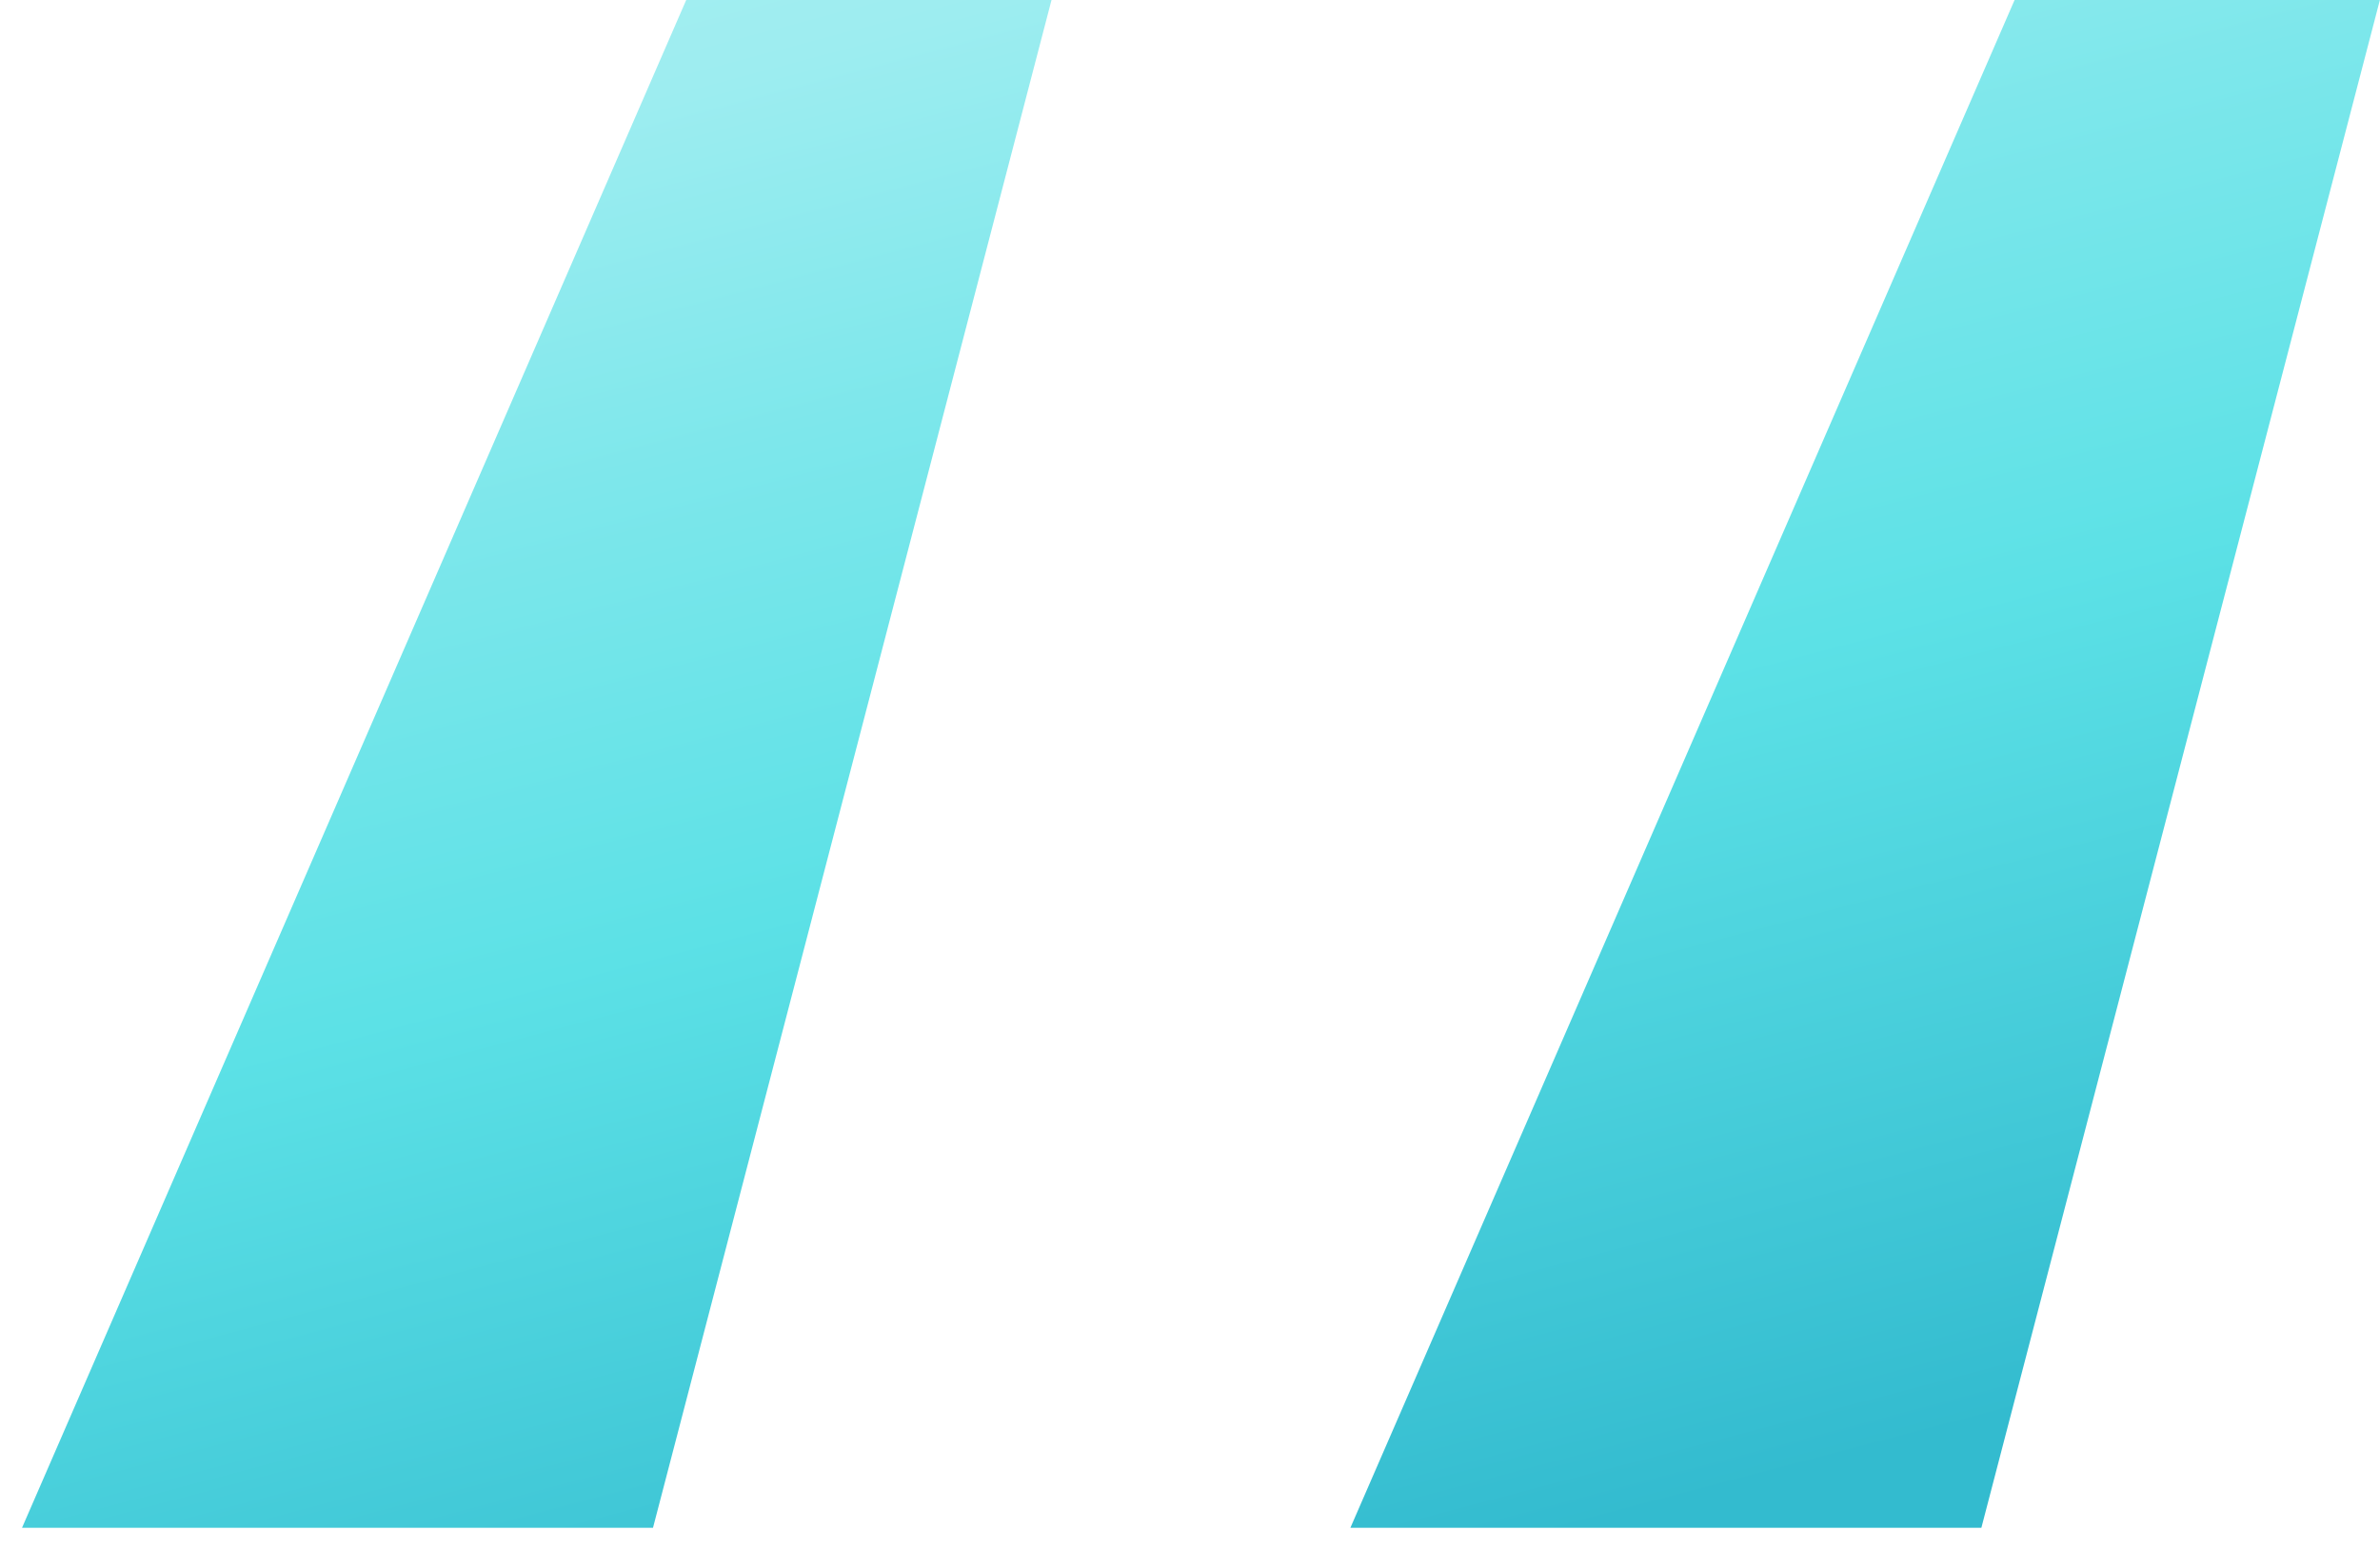
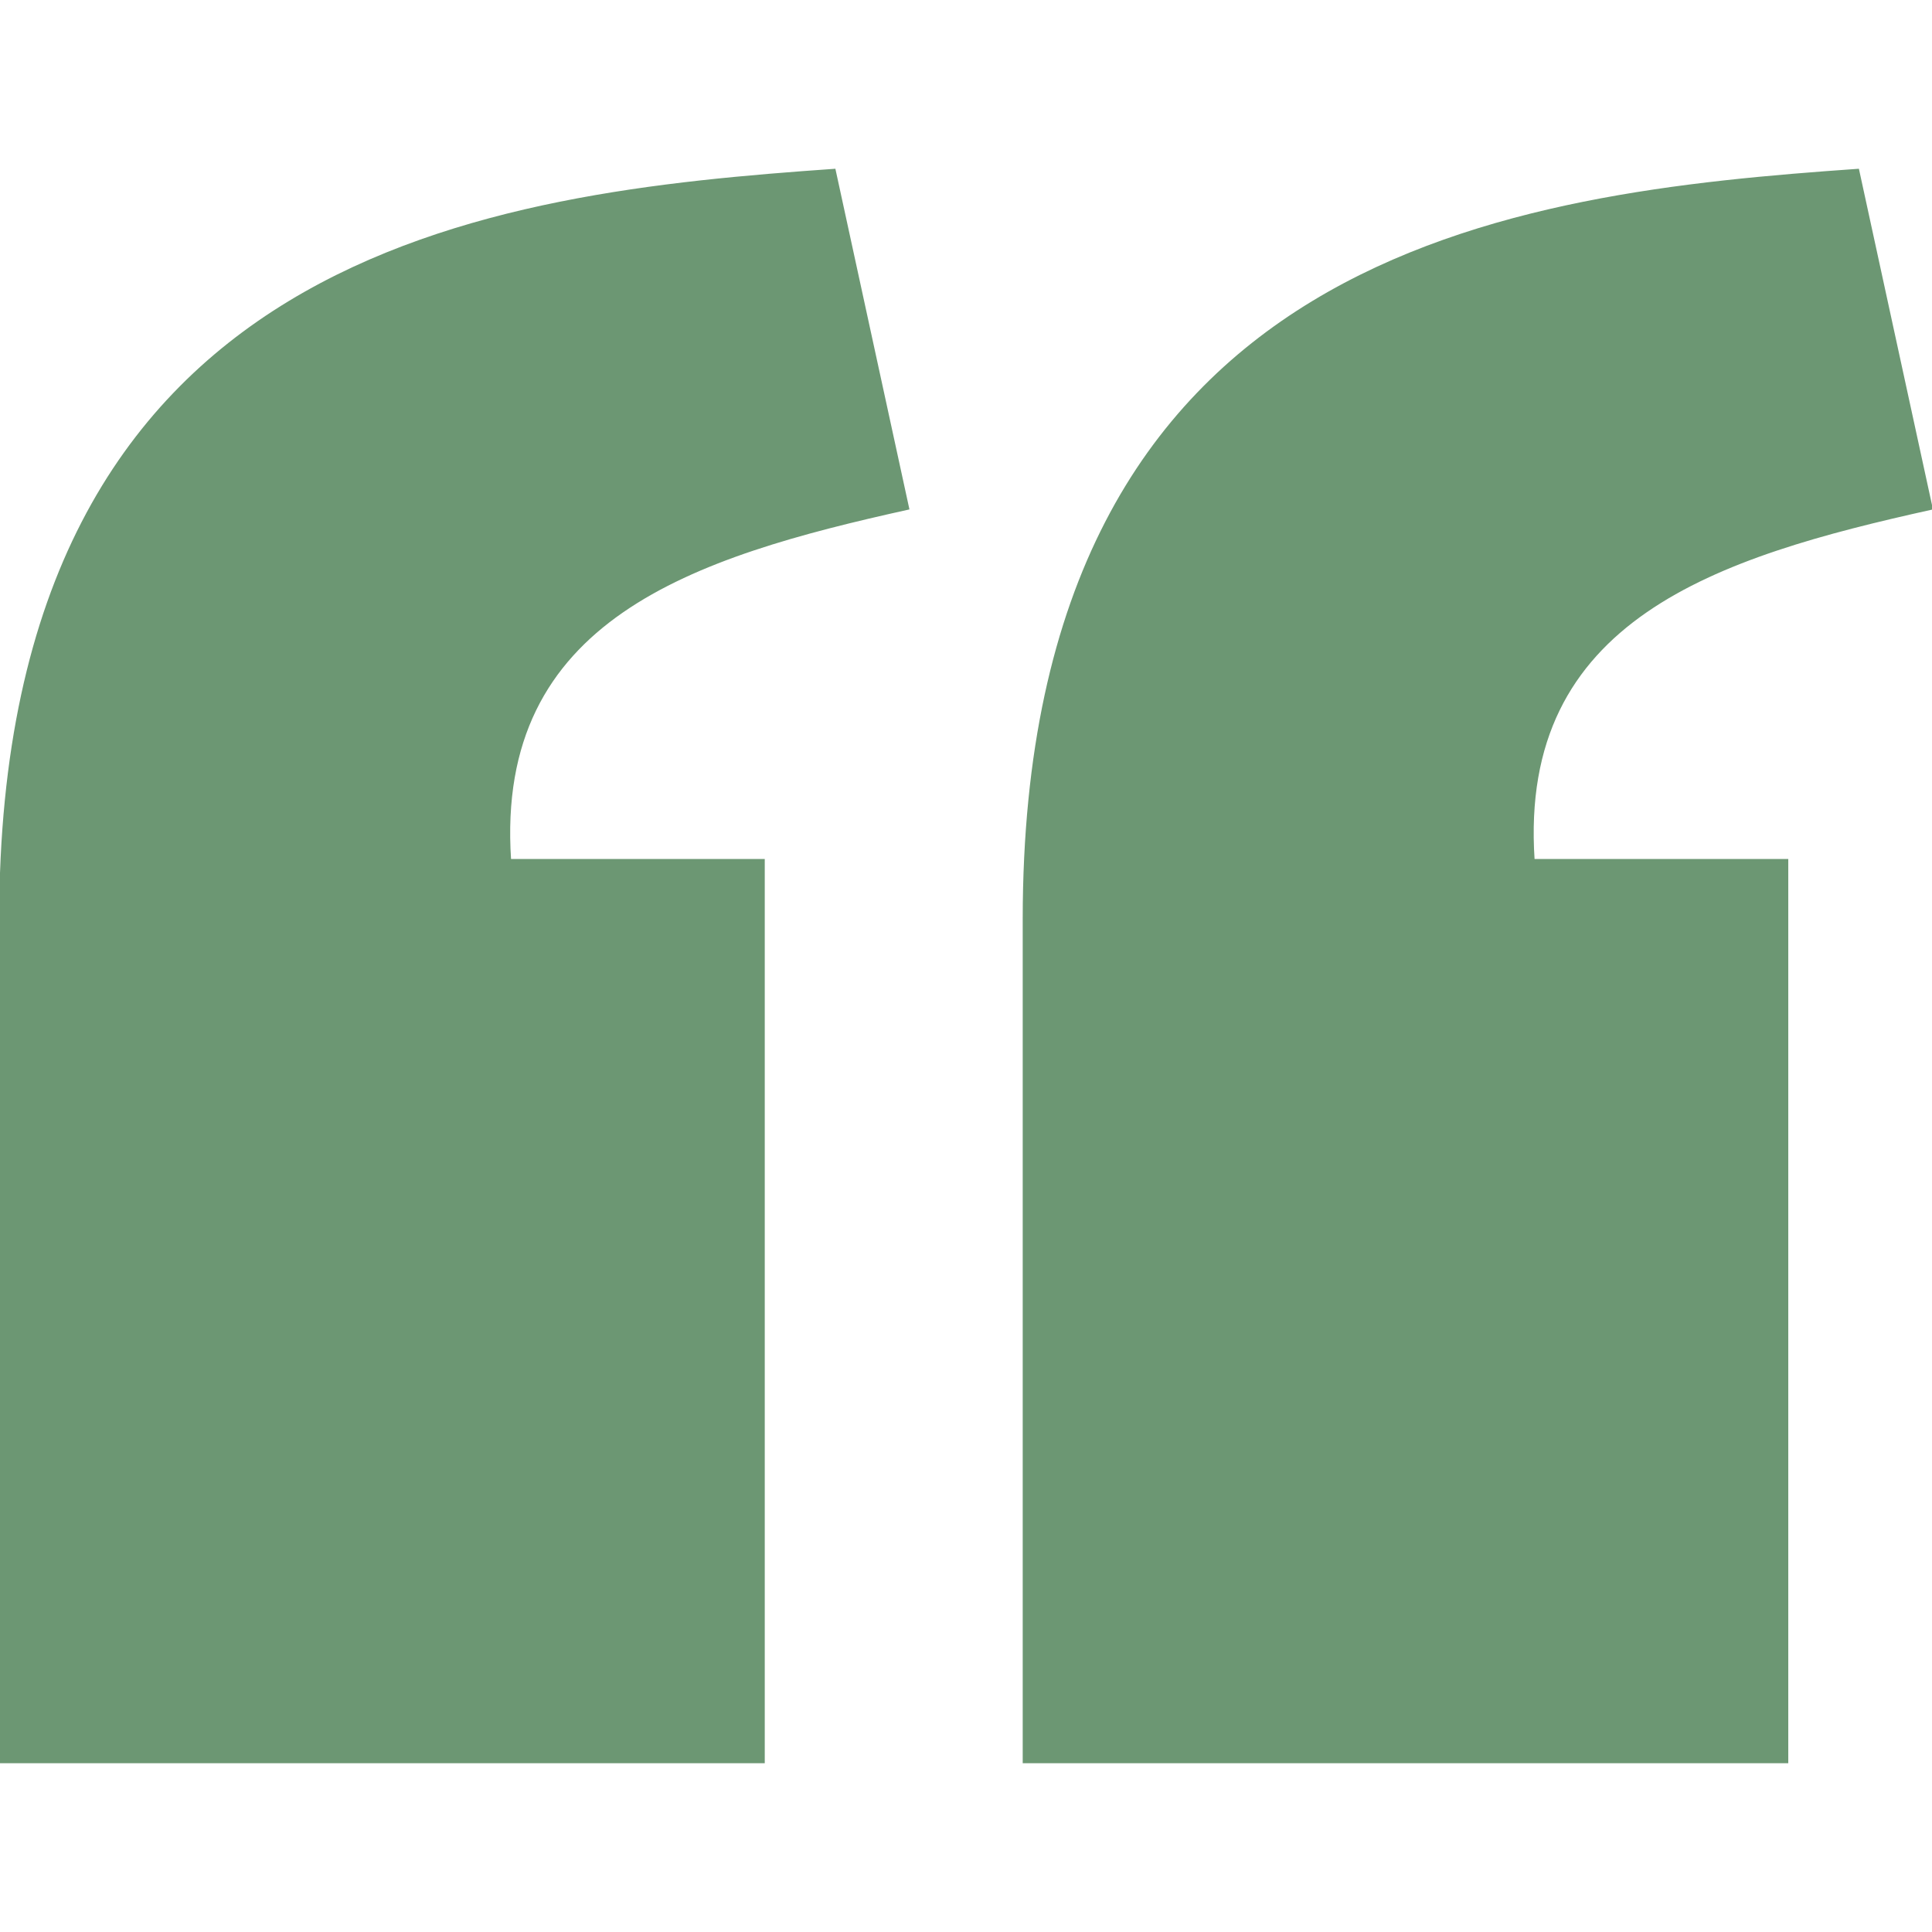
- <svg xmlns="http://www.w3.org/2000/svg" width="43" height="28" viewBox="0 0 43 28" fill="none">
-   <path d="M11.798 27.6L18.998 0H12.398L0.398 27.6H11.798ZM35.798 27.6L42.998 0H36.398L24.398 27.6H35.798Z" fill="url(#paint0_linear_310_509)" />
-   <defs>
-     <linearGradient id="paint0_linear_310_509" x1="28.861" y1="-24.797" x2="41.794" y2="24.147" gradientUnits="userSpaceOnUse">
-       <stop offset="0.009" stop-color="#DEF9FA" />
-       <stop offset="0.172" stop-color="#BEF3F5" />
-       <stop offset="0.42" stop-color="#9DEDF0" />
-       <stop offset="0.551" stop-color="#7DE7EB" />
-       <stop offset="0.715" stop-color="#5CE1E6" />
-       <stop offset="1" stop-color="#33BBCF" />
-     </linearGradient>
-   </defs>
+ <svg xmlns="http://www.w3.org/2000/svg" version="1.1" id="svg2" width="800px" height="800px" viewBox="0 0 1200 1200" enable-background="new 0 0 1200 1200" xml:space="preserve" fill="#6c9773" stroke="#6c9773">
+   <g id="SVGRepo_bgCarrier" stroke-width="0" />
+   <g id="SVGRepo_tracerCarrier" stroke-linecap="round" stroke-linejoin="round" />
+   <g id="SVGRepo_iconCarrier">
+     <path id="path17923" d="M518.474,105.344C305.831,120.286,0.168,154.236,0,570.687v523.97h474.504 v-560.61H316.946C306.965,384.354,430.23,345.701,564.274,316.03L518.474,105.344z M1154.198,105.344 c-212.643,14.942-518.306,48.893-518.473,465.343v523.97h474.505v-560.61H952.672C942.689,384.354,1065.956,345.701,1200,316.03 L1154.198,105.344L1154.198,105.344z" />
+   </g>
</svg>
